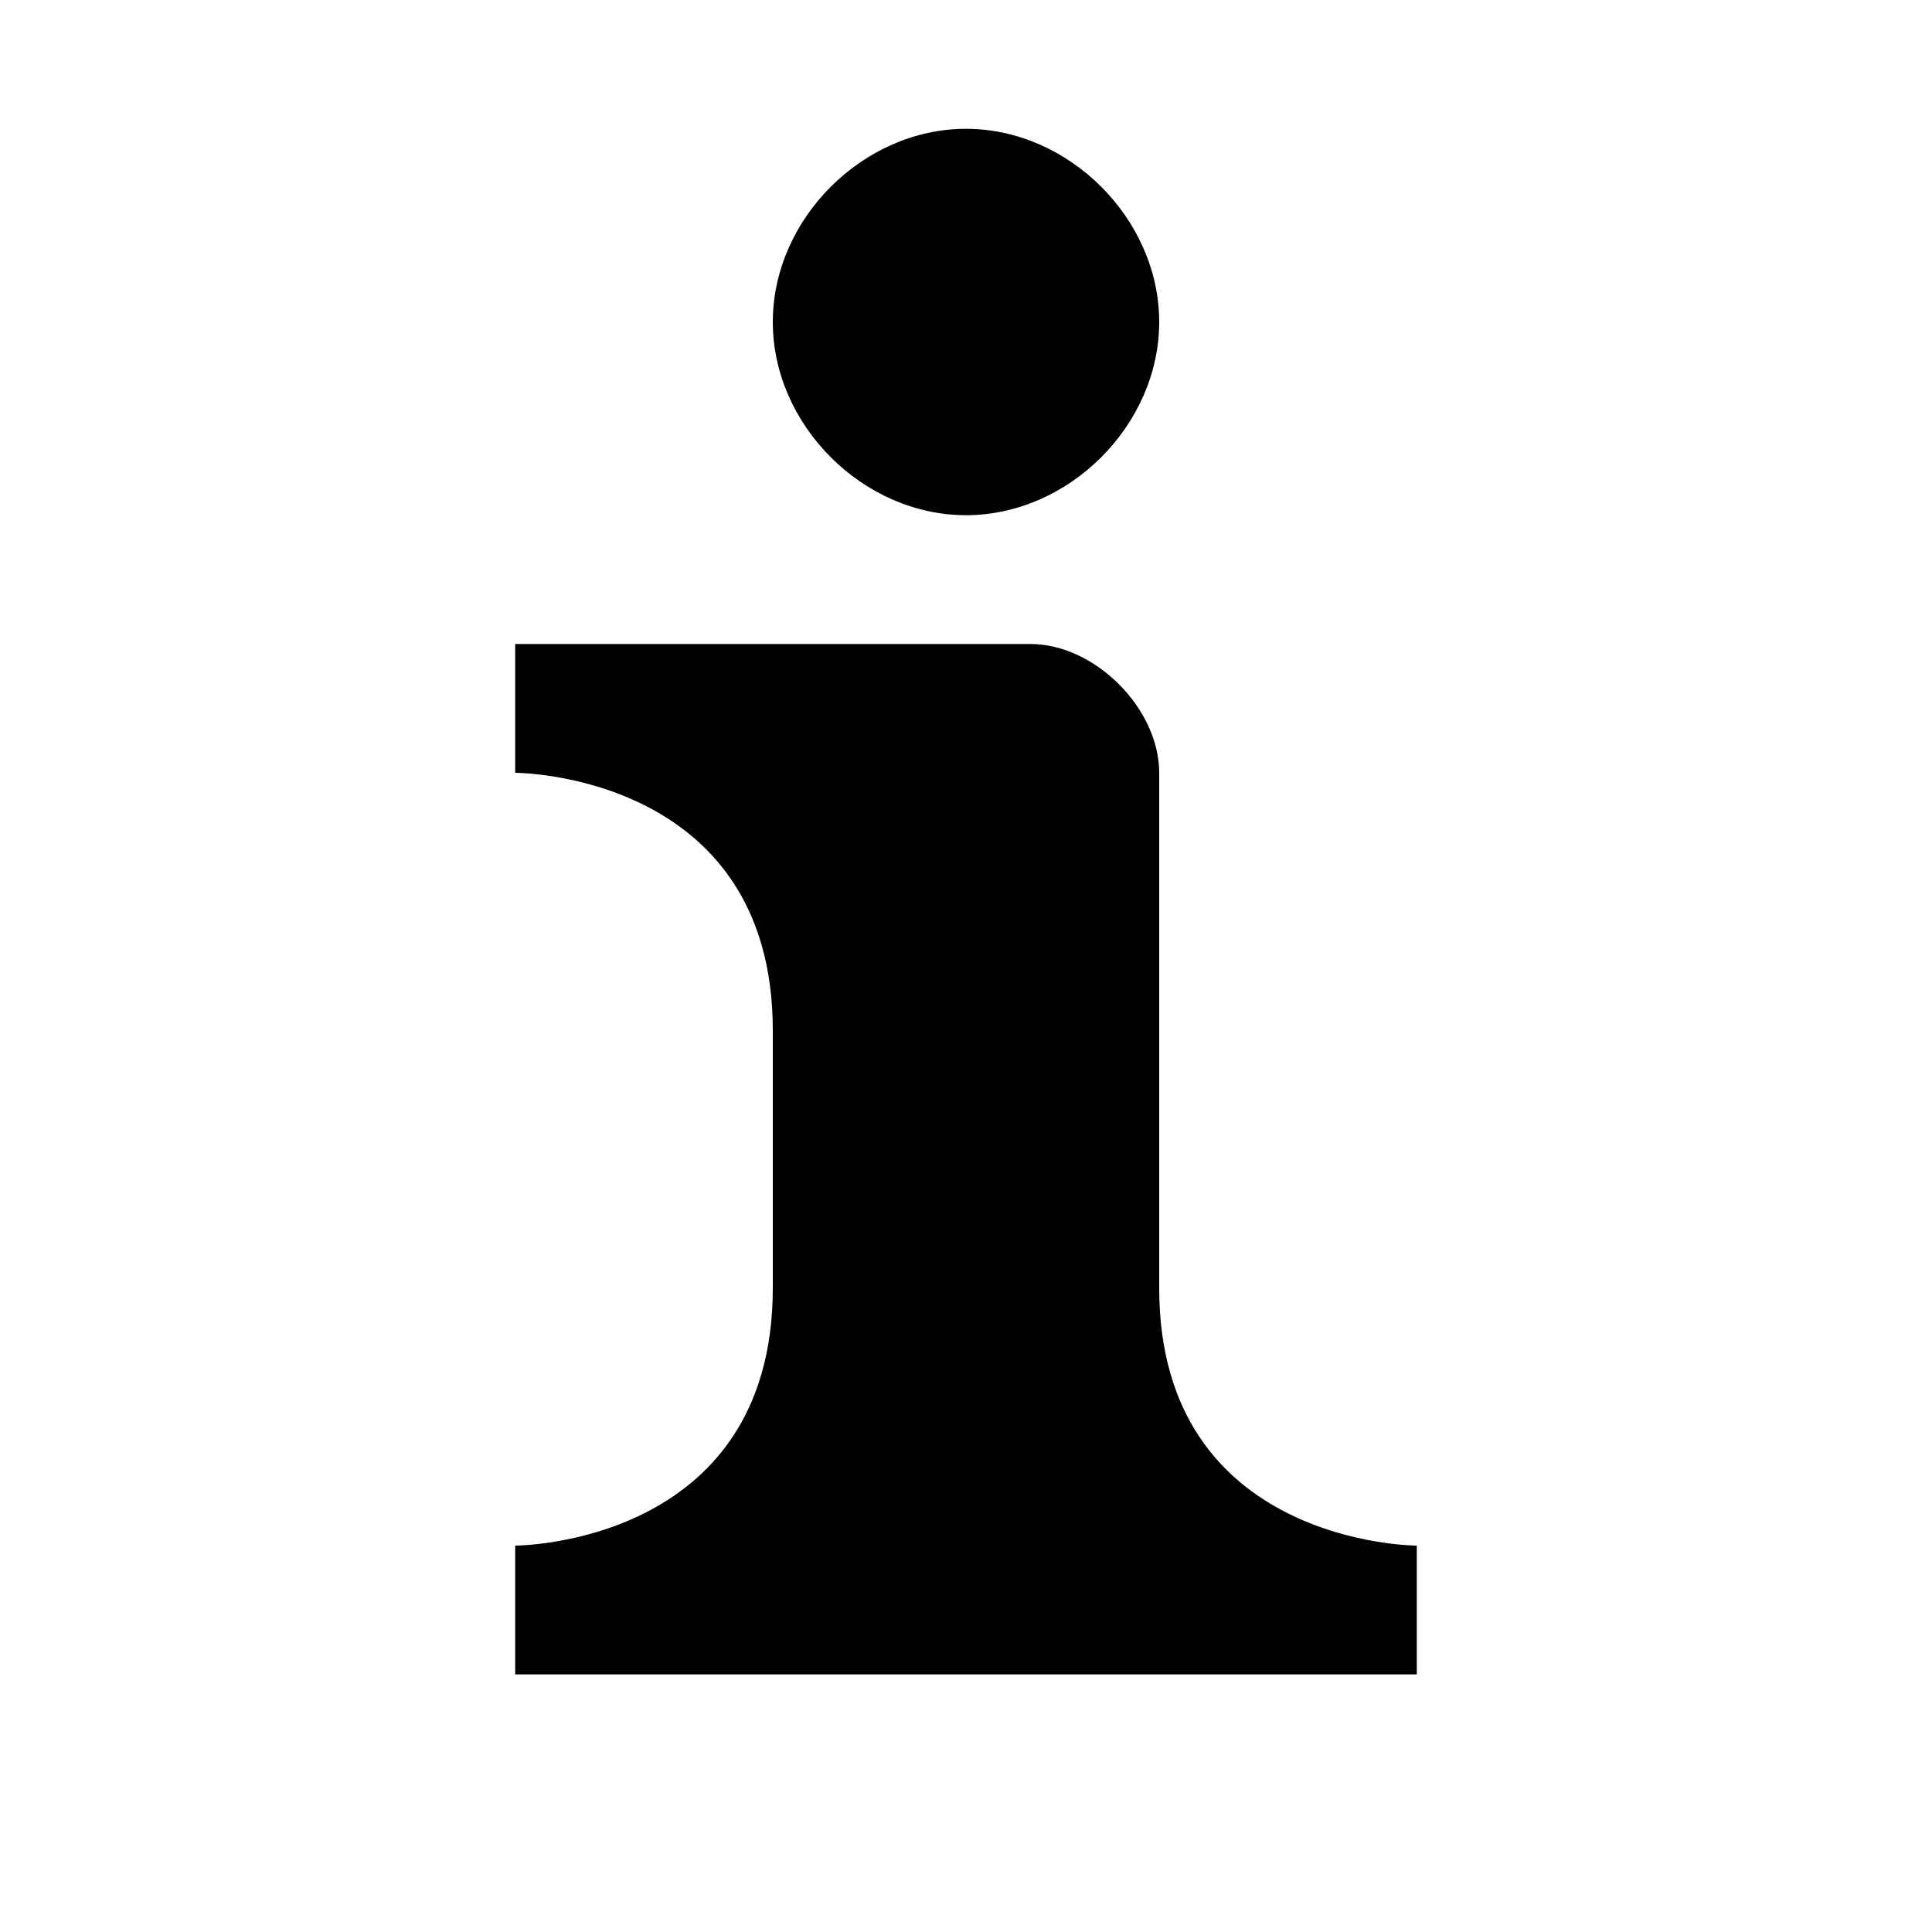
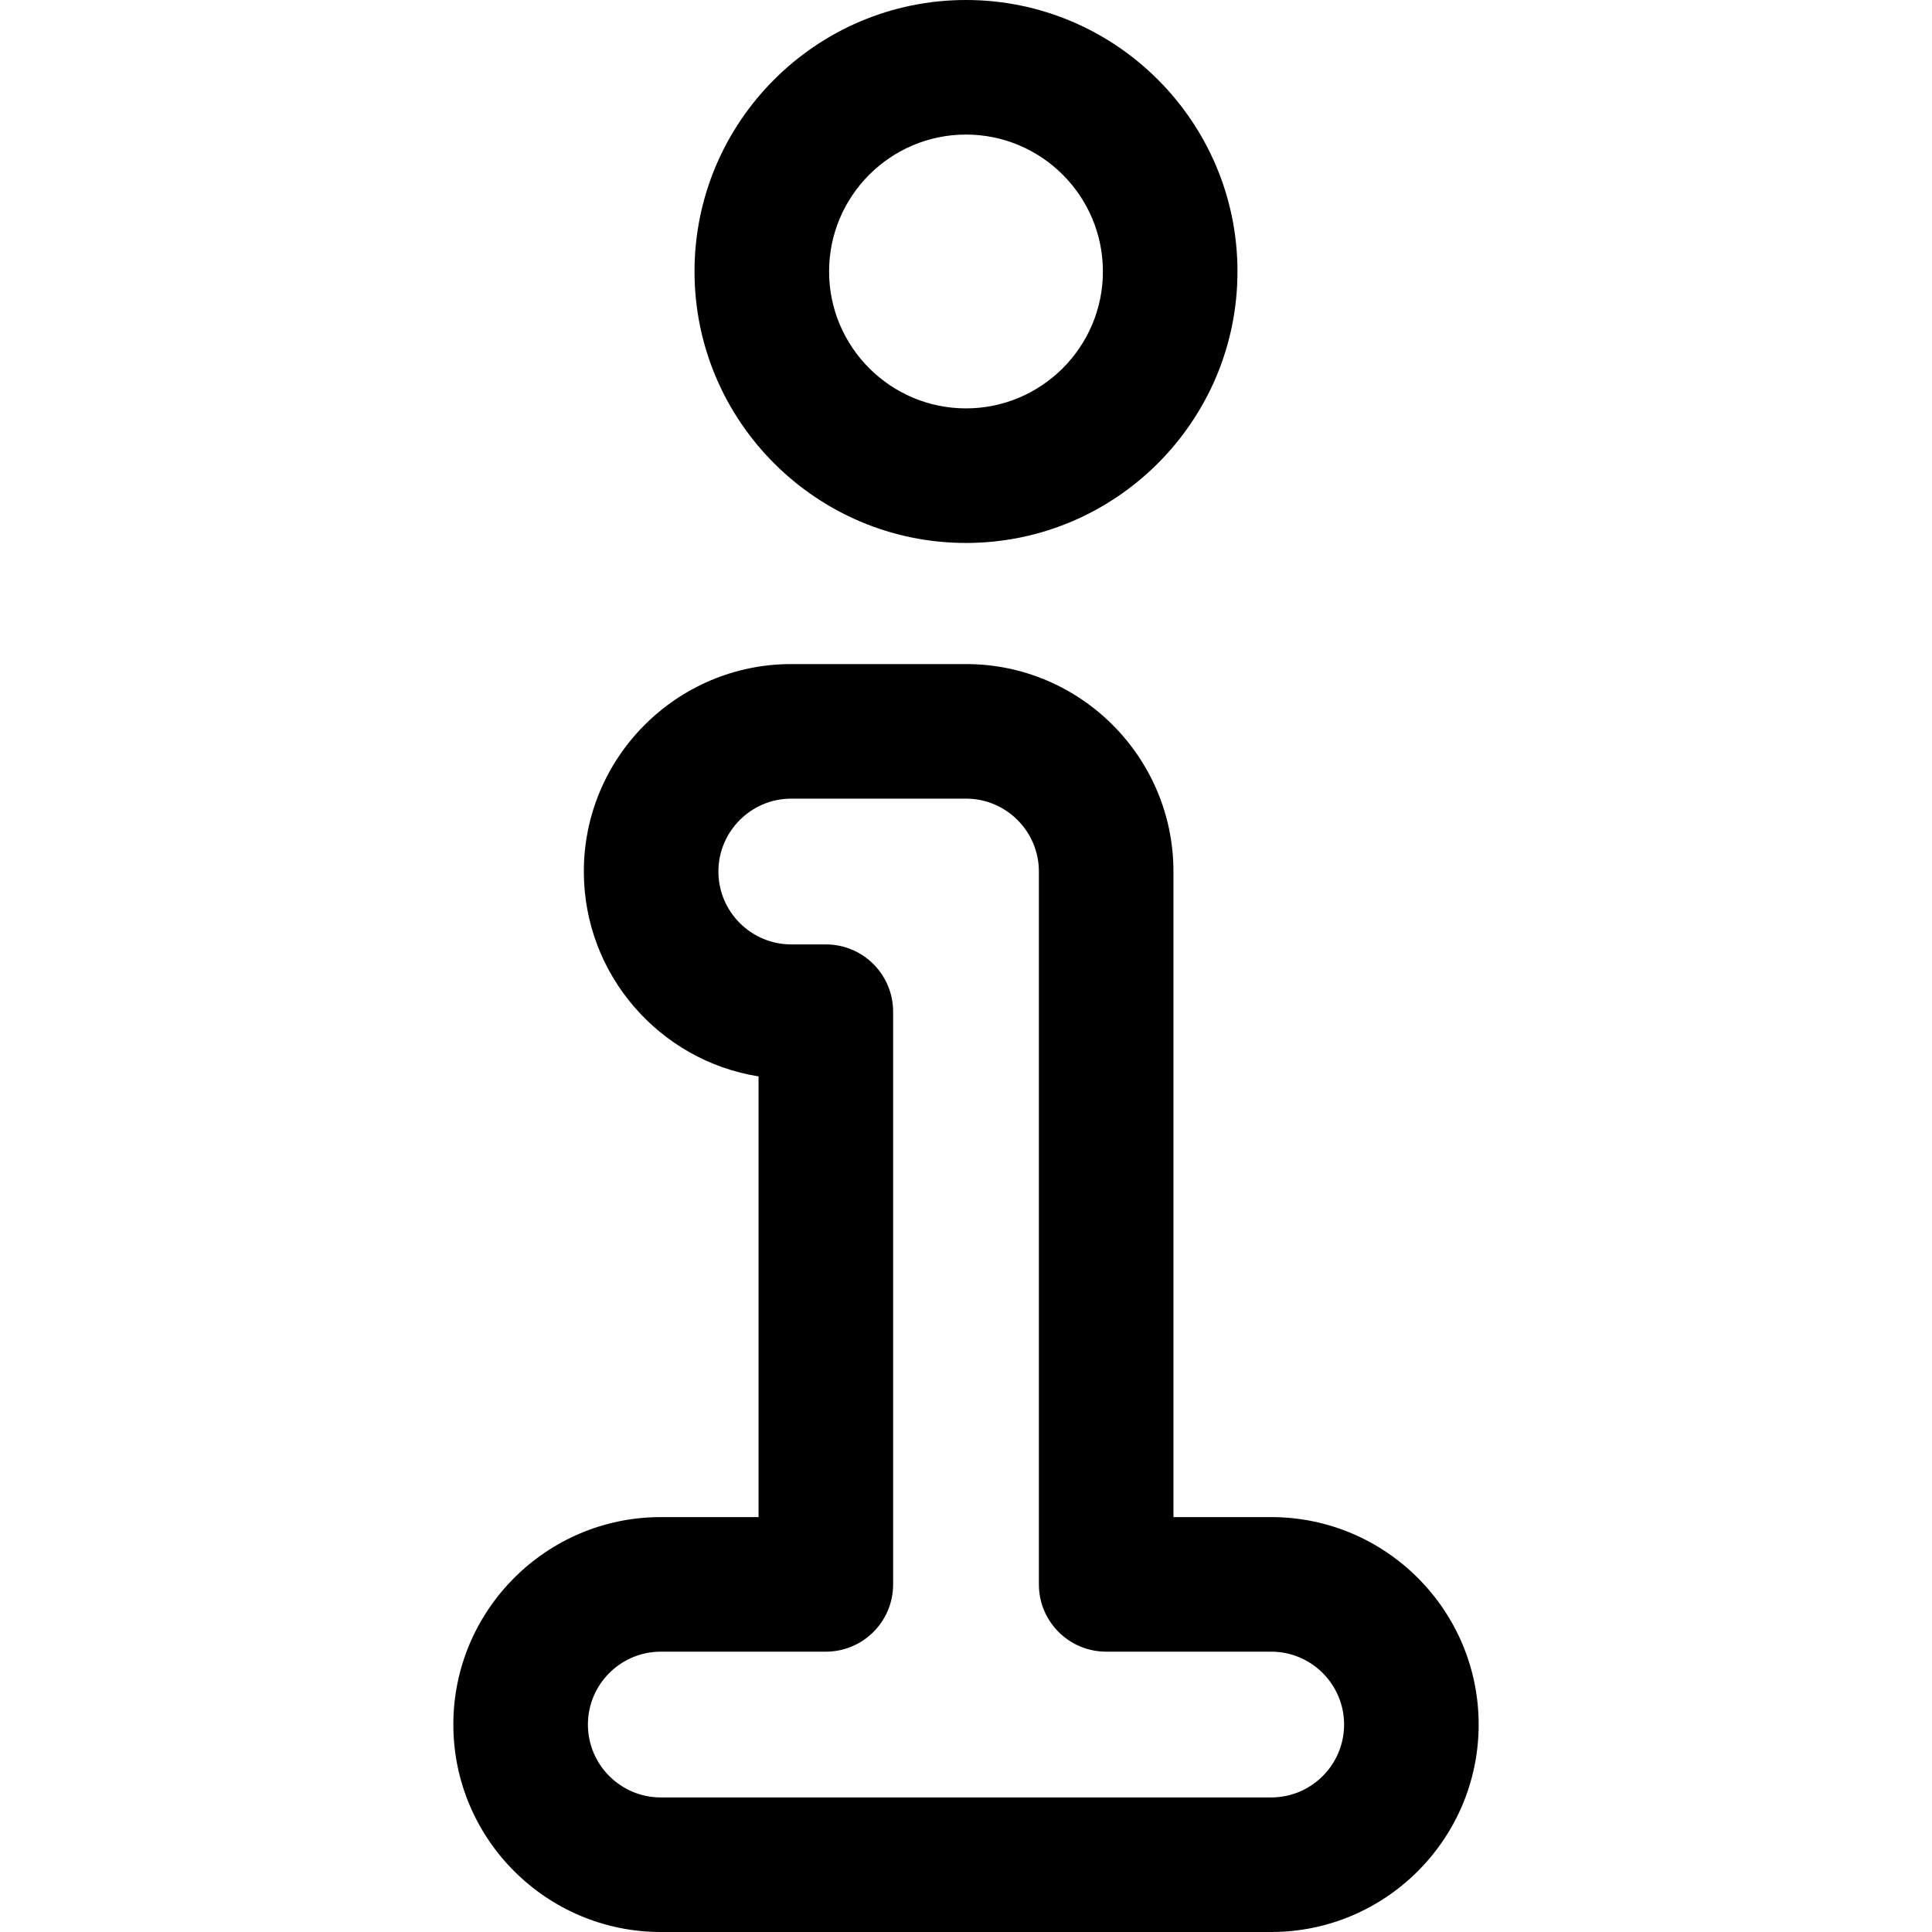
- <svg xmlns="http://www.w3.org/2000/svg" version="1.1" id="svg4619" x="0px" y="0px" width="15px" height="15px" viewBox="0 0 15 15" style="enable-background:new 0 0 15 15;" xml:space="preserve">
-   <path id="rect8399" style="fill:#010101;" d="M7.5,1  C6.7,1,6,1.7,6,2.5S6.7,4,7.5,4S9,3.3,9,2.5S8.3,1,7.5,1z M4,5v1c0,0,2,0,2,2v2c0,2-2,2-2,2v1h7v-1c0,0-2,0-2-2V6c0-0.5-0.5-1-1-1H4  z" />
+ <svg xmlns="http://www.w3.org/2000/svg" version="1.1" id="Capa_1" x="0px" y="0px" viewBox="0 0 258.427 258.427" style="enable-background:new 0 0 258.427 258.427;" xml:space="preserve">
+   <g>
+     <path d="M170.039,202.929h-13.076v-86.353c0-15.301-12.448-27.749-27.749-27.749h-23.37c-15.301,0-27.749,12.448-27.749,27.749   c0,13.812,10.143,25.298,23.37,27.404v58.948H88.388c-15.301,0-27.749,12.448-27.749,27.749s12.448,27.749,27.749,27.749h81.65   c15.301,0,27.749-12.448,27.749-27.749S185.339,202.929,170.039,202.929z M170.039,240.427h-81.65   c-5.376,0-9.749-4.373-9.749-9.749s4.373-9.749,9.749-9.749h22.076c4.971,0,9-4.029,9-9v-76.604c0-4.971-4.029-9-9-9h-4.621   c-5.376,0-9.749-4.373-9.749-9.749s4.373-9.749,9.749-9.749h23.37c5.376,0,9.749,4.373,9.749,9.749v95.353c0,4.971,4.029,9,9,9   h22.076c5.376,0,9.749,4.373,9.749,9.749S175.415,240.427,170.039,240.427z" />
+     <path d="M129.213,72.627c20.023,0,36.313-16.29,36.313-36.313S149.237,0,129.213,0S92.9,16.29,92.9,36.313   S109.19,72.627,129.213,72.627z M129.213,18c10.098,0,18.313,8.216,18.313,18.313s-8.216,18.313-18.313,18.313   S110.9,46.411,110.9,36.313S119.116,18,129.213,18z" />
+   </g>
+   <g>
+ </g>
+   <g>
+ </g>
+   <g>
+ </g>
+   <g>
+ </g>
+   <g>
+ </g>
+   <g>
+ </g>
+   <g>
+ </g>
+   <g>
+ </g>
+   <g>
+ </g>
+   <g>
+ </g>
+   <g>
+ </g>
+   <g>
+ </g>
+   <g>
+ </g>
+   <g>
+ </g>
+   <g>
+ </g>
</svg>
